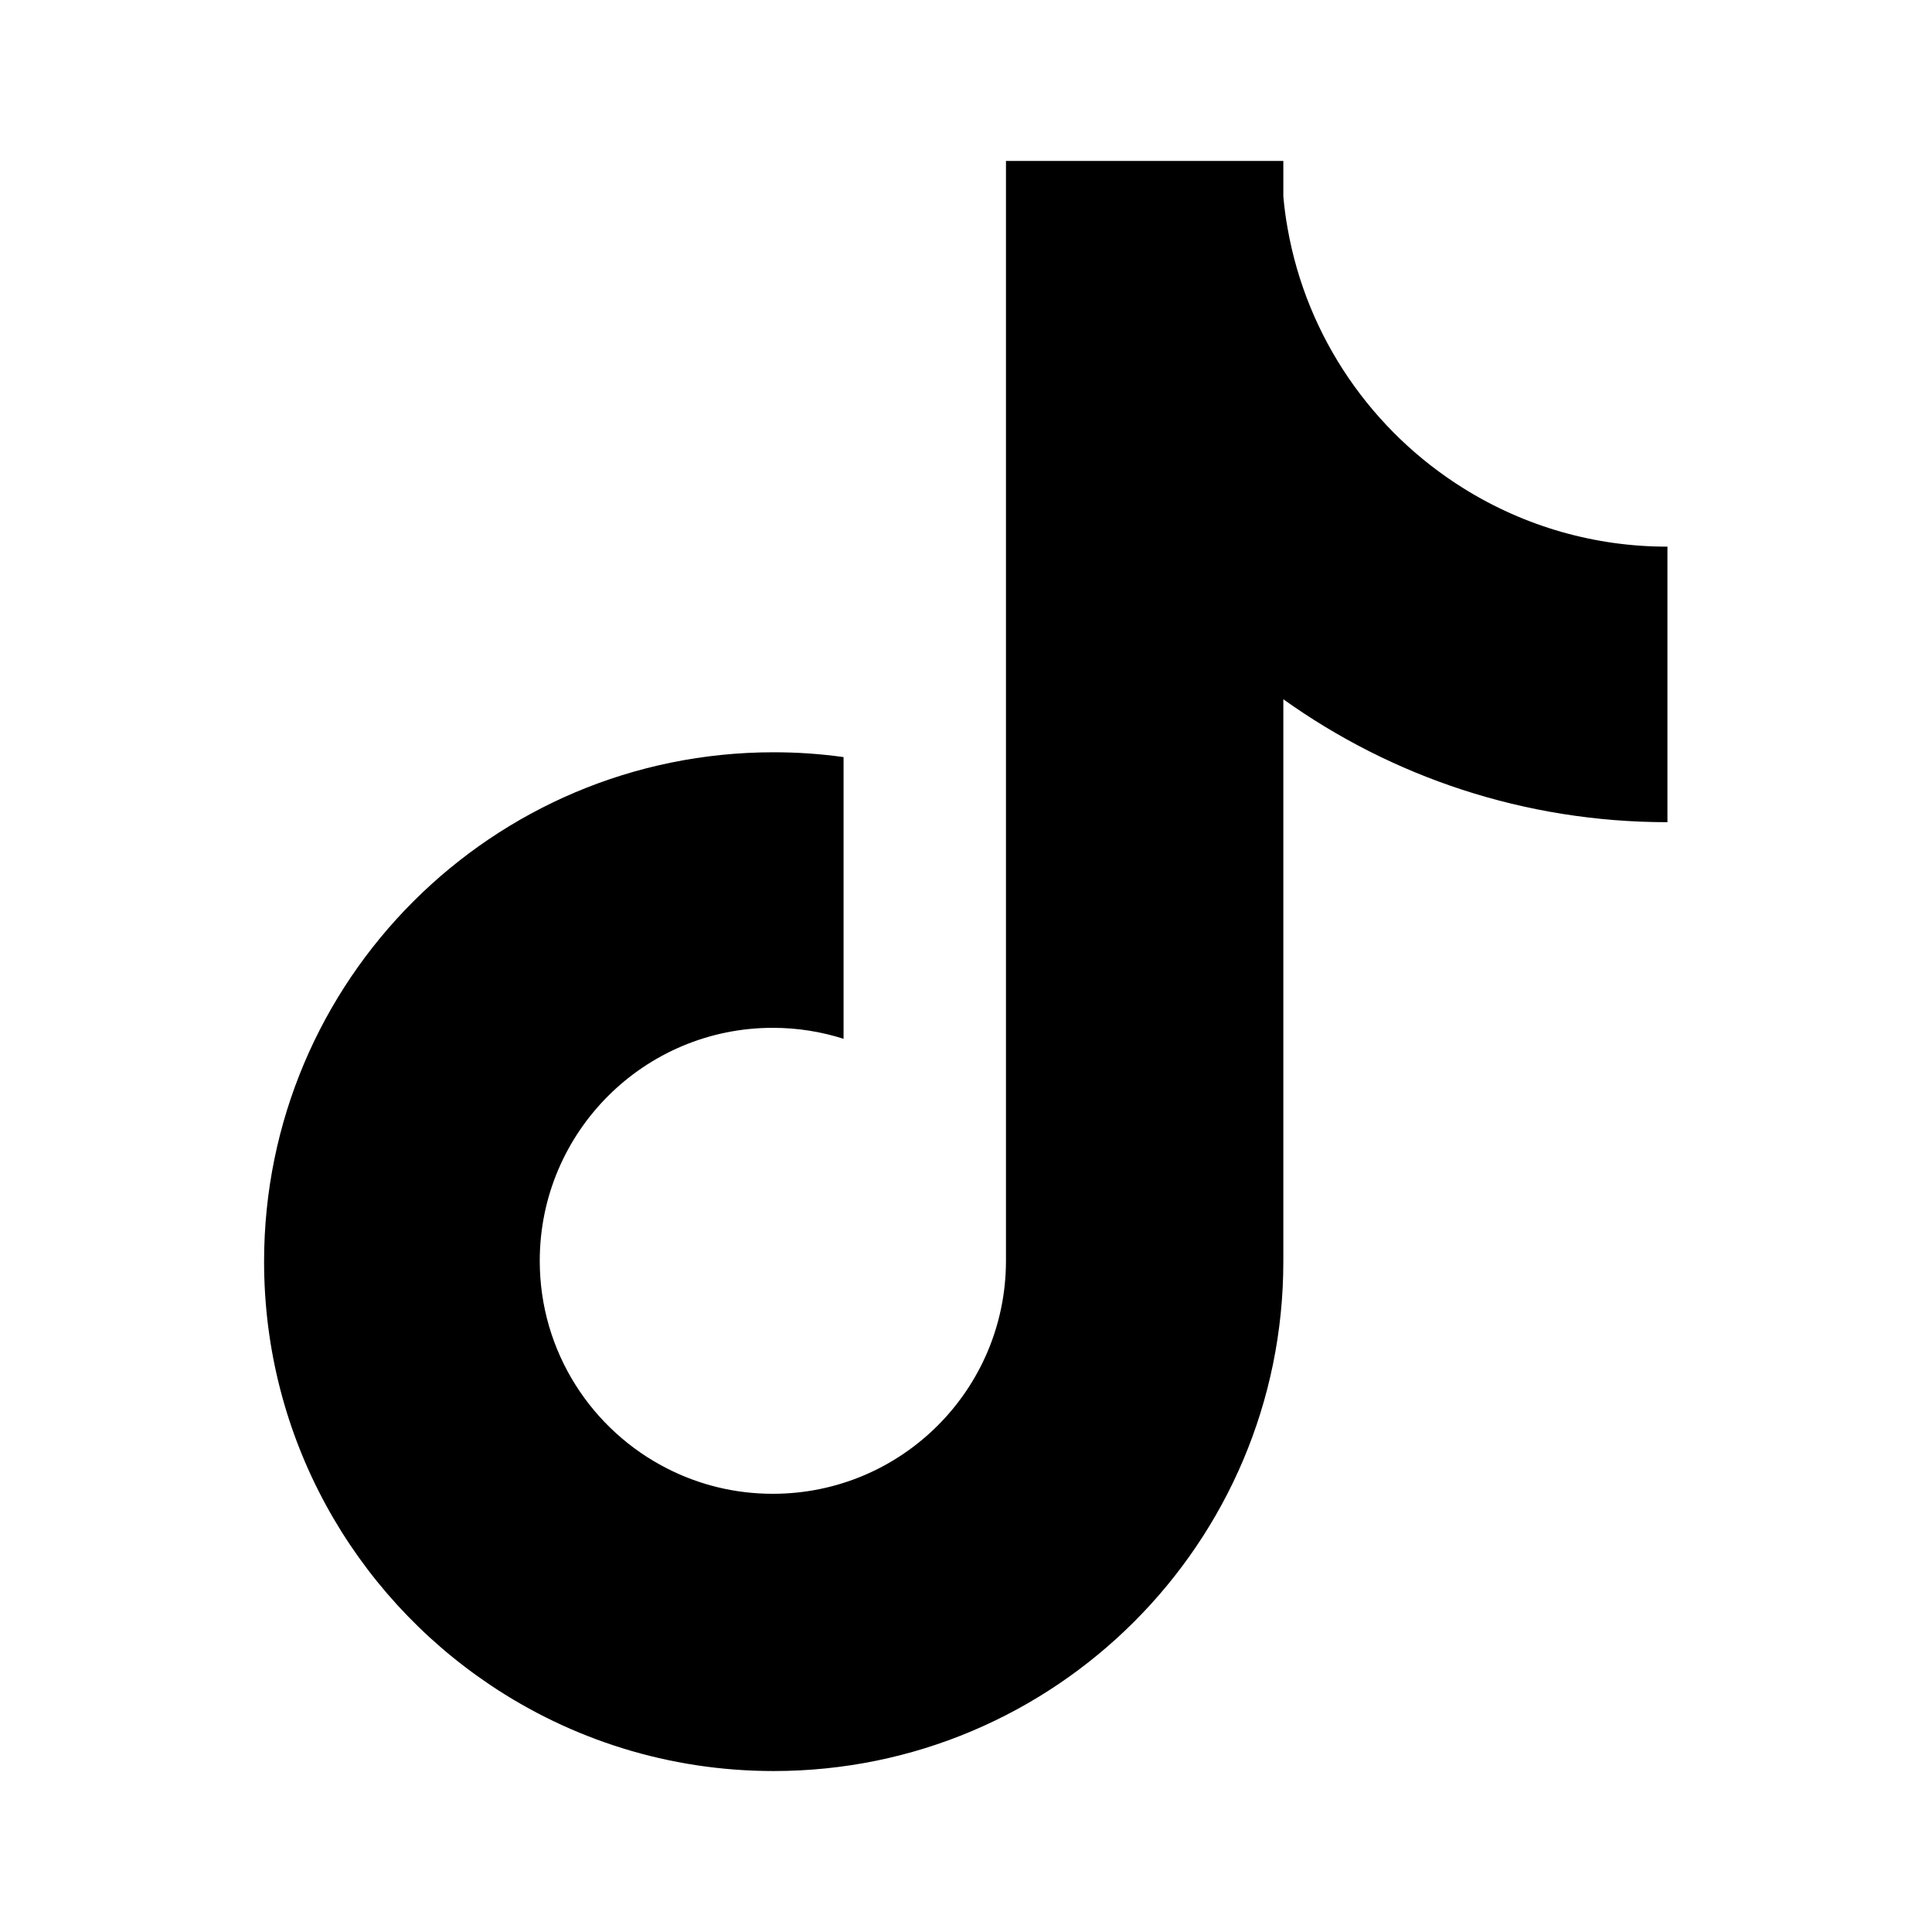
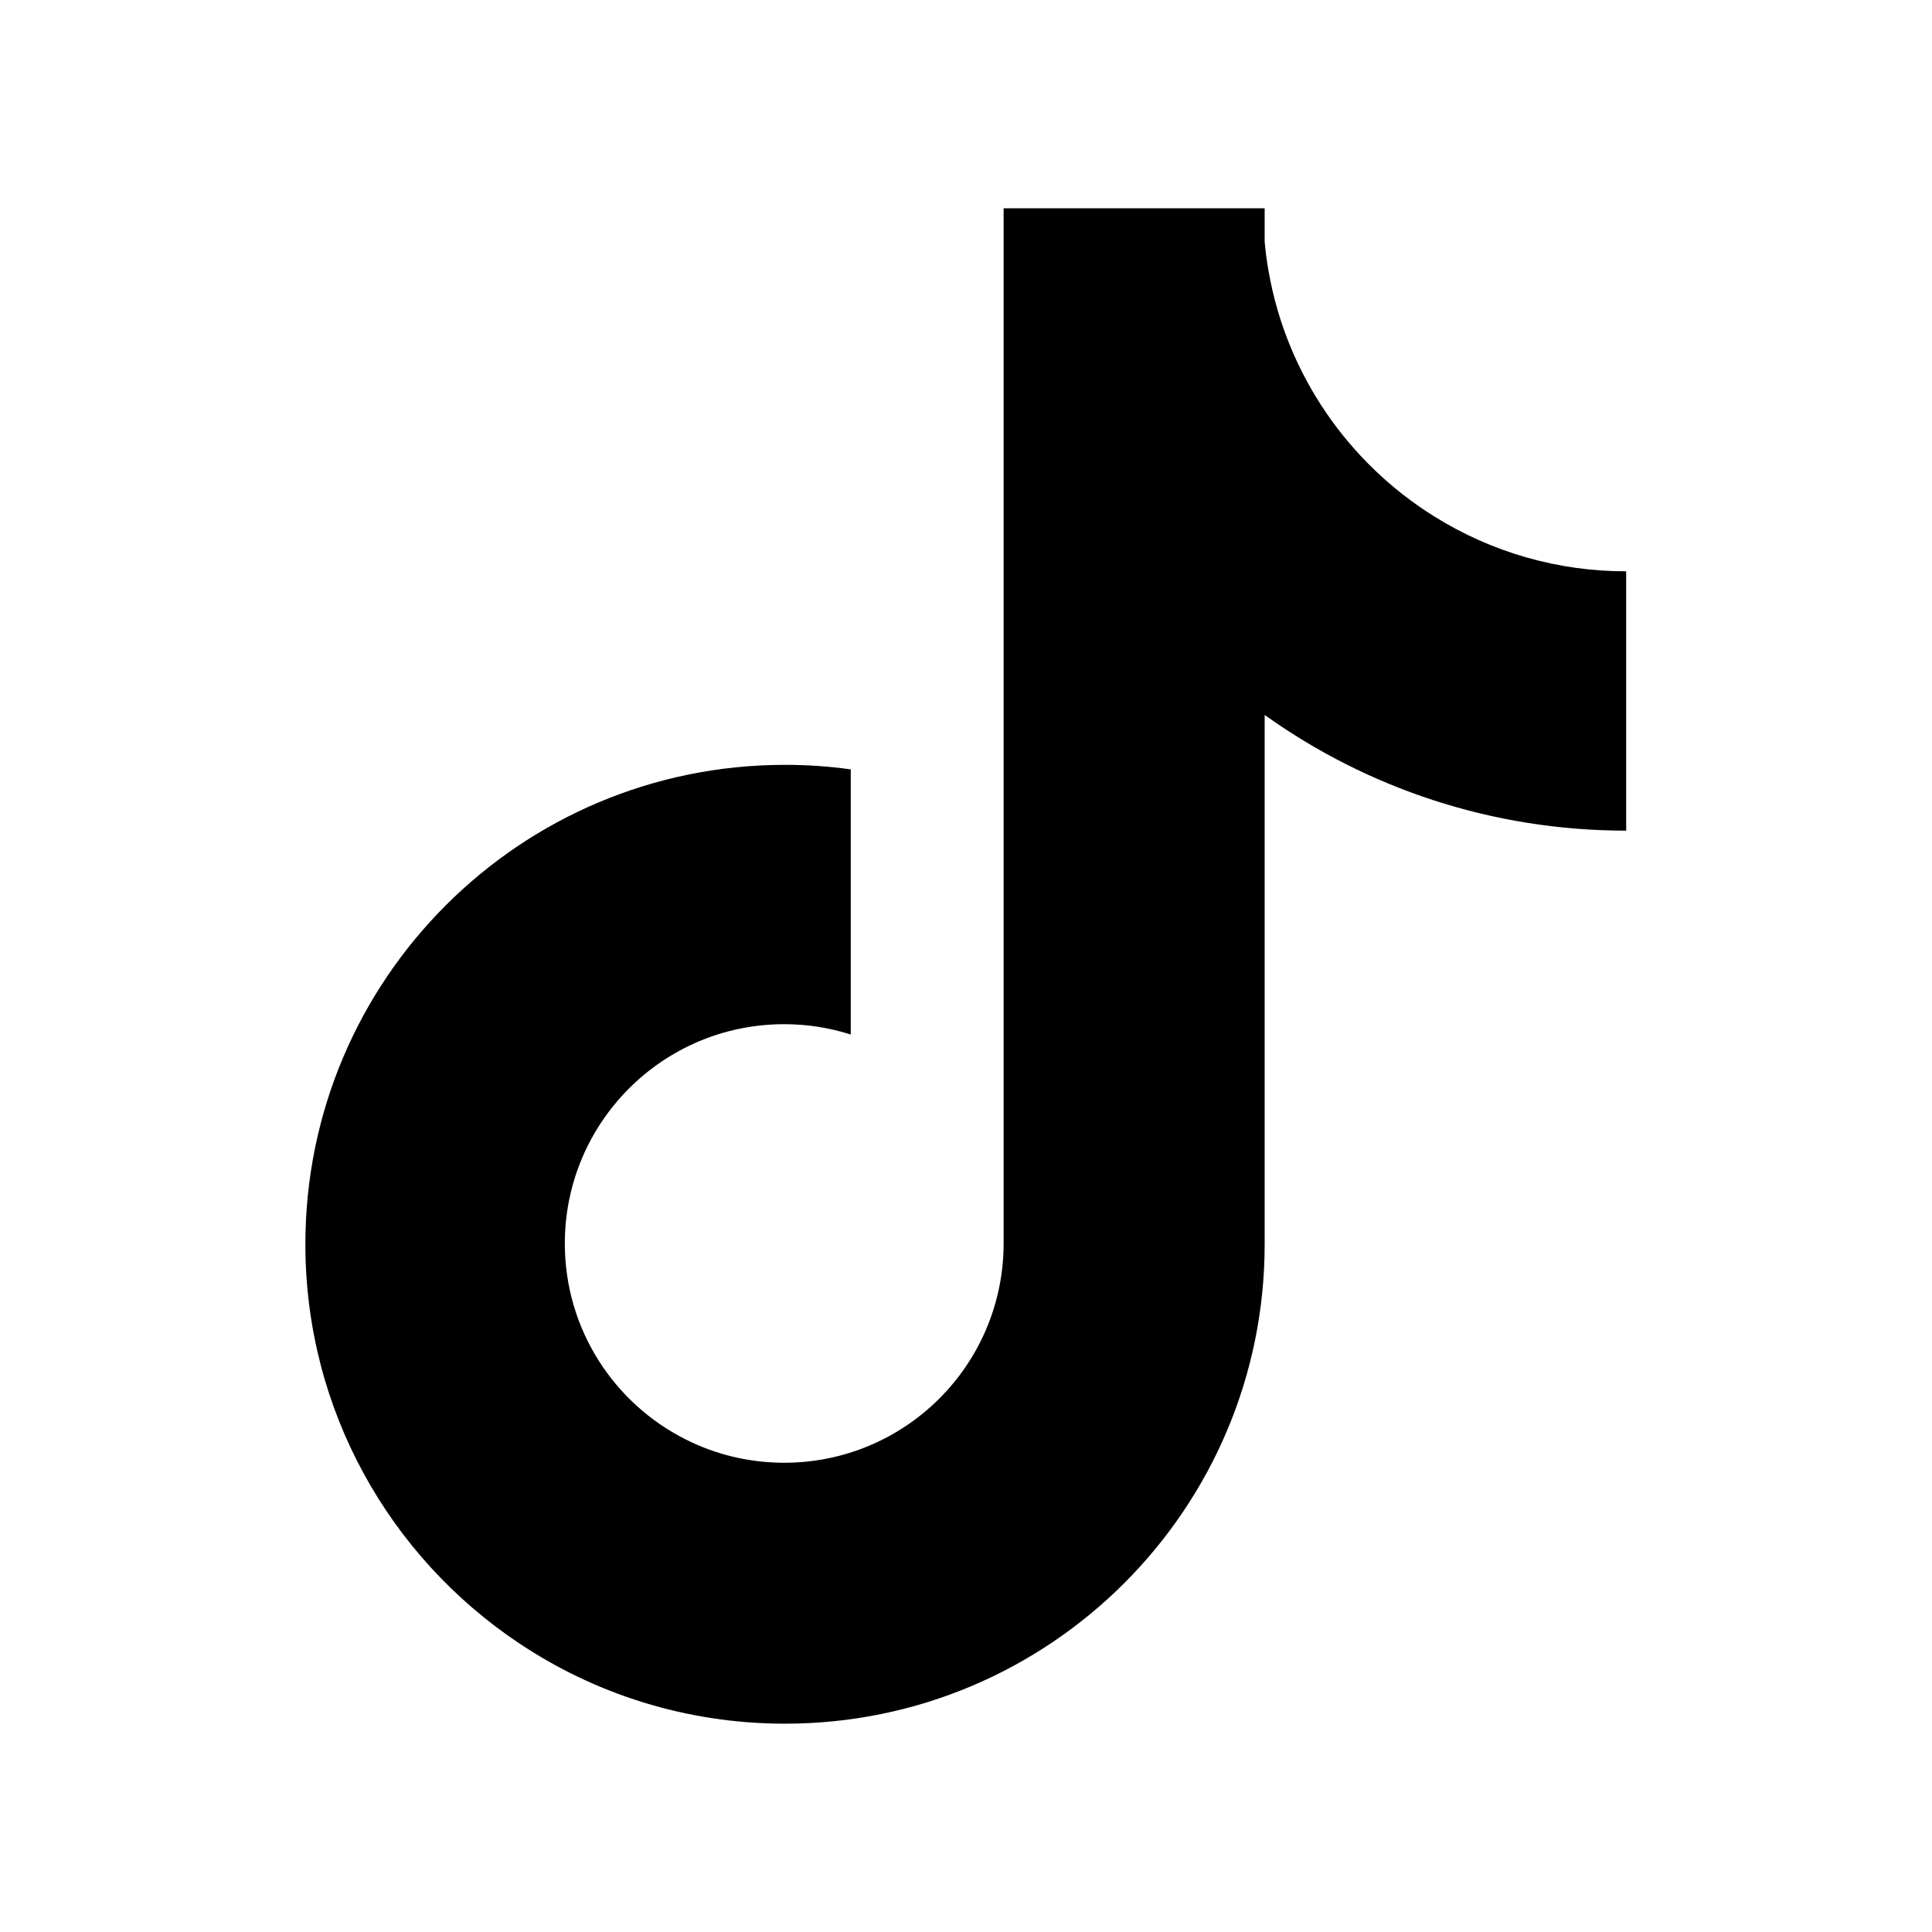
- <svg xmlns="http://www.w3.org/2000/svg" width="16" height="16" viewBox="0 0 16 16" fill="none">
+ <svg xmlns="http://www.w3.org/2000/svg" width="16" height="16" viewBox="-0.5 -0.5 17 17" fill="none">
  <path d="M13.809 6.809C12.623 6.809 11.525 6.432 10.628 5.791V10.448C10.628 12.778 8.738 14.667 6.407 14.667C5.538 14.667 4.729 14.404 4.058 13.953C2.93 13.196 2.187 11.909 2.187 10.448C2.187 8.119 4.076 6.23 6.407 6.23C6.601 6.23 6.795 6.243 6.986 6.27V6.787L6.986 8.603C6.802 8.544 6.605 8.512 6.4 8.512C5.334 8.512 4.47 9.376 4.47 10.442C4.47 11.195 4.902 11.848 5.532 12.165C5.793 12.297 6.088 12.371 6.4 12.371C7.465 12.371 8.327 11.511 8.331 10.448V1.333H10.628V1.627C10.636 1.715 10.647 1.802 10.663 1.889C10.822 2.797 11.366 3.574 12.12 4.044C12.627 4.361 13.212 4.528 13.809 4.527L13.809 6.809Z" fill="currentColor" />
</svg>
